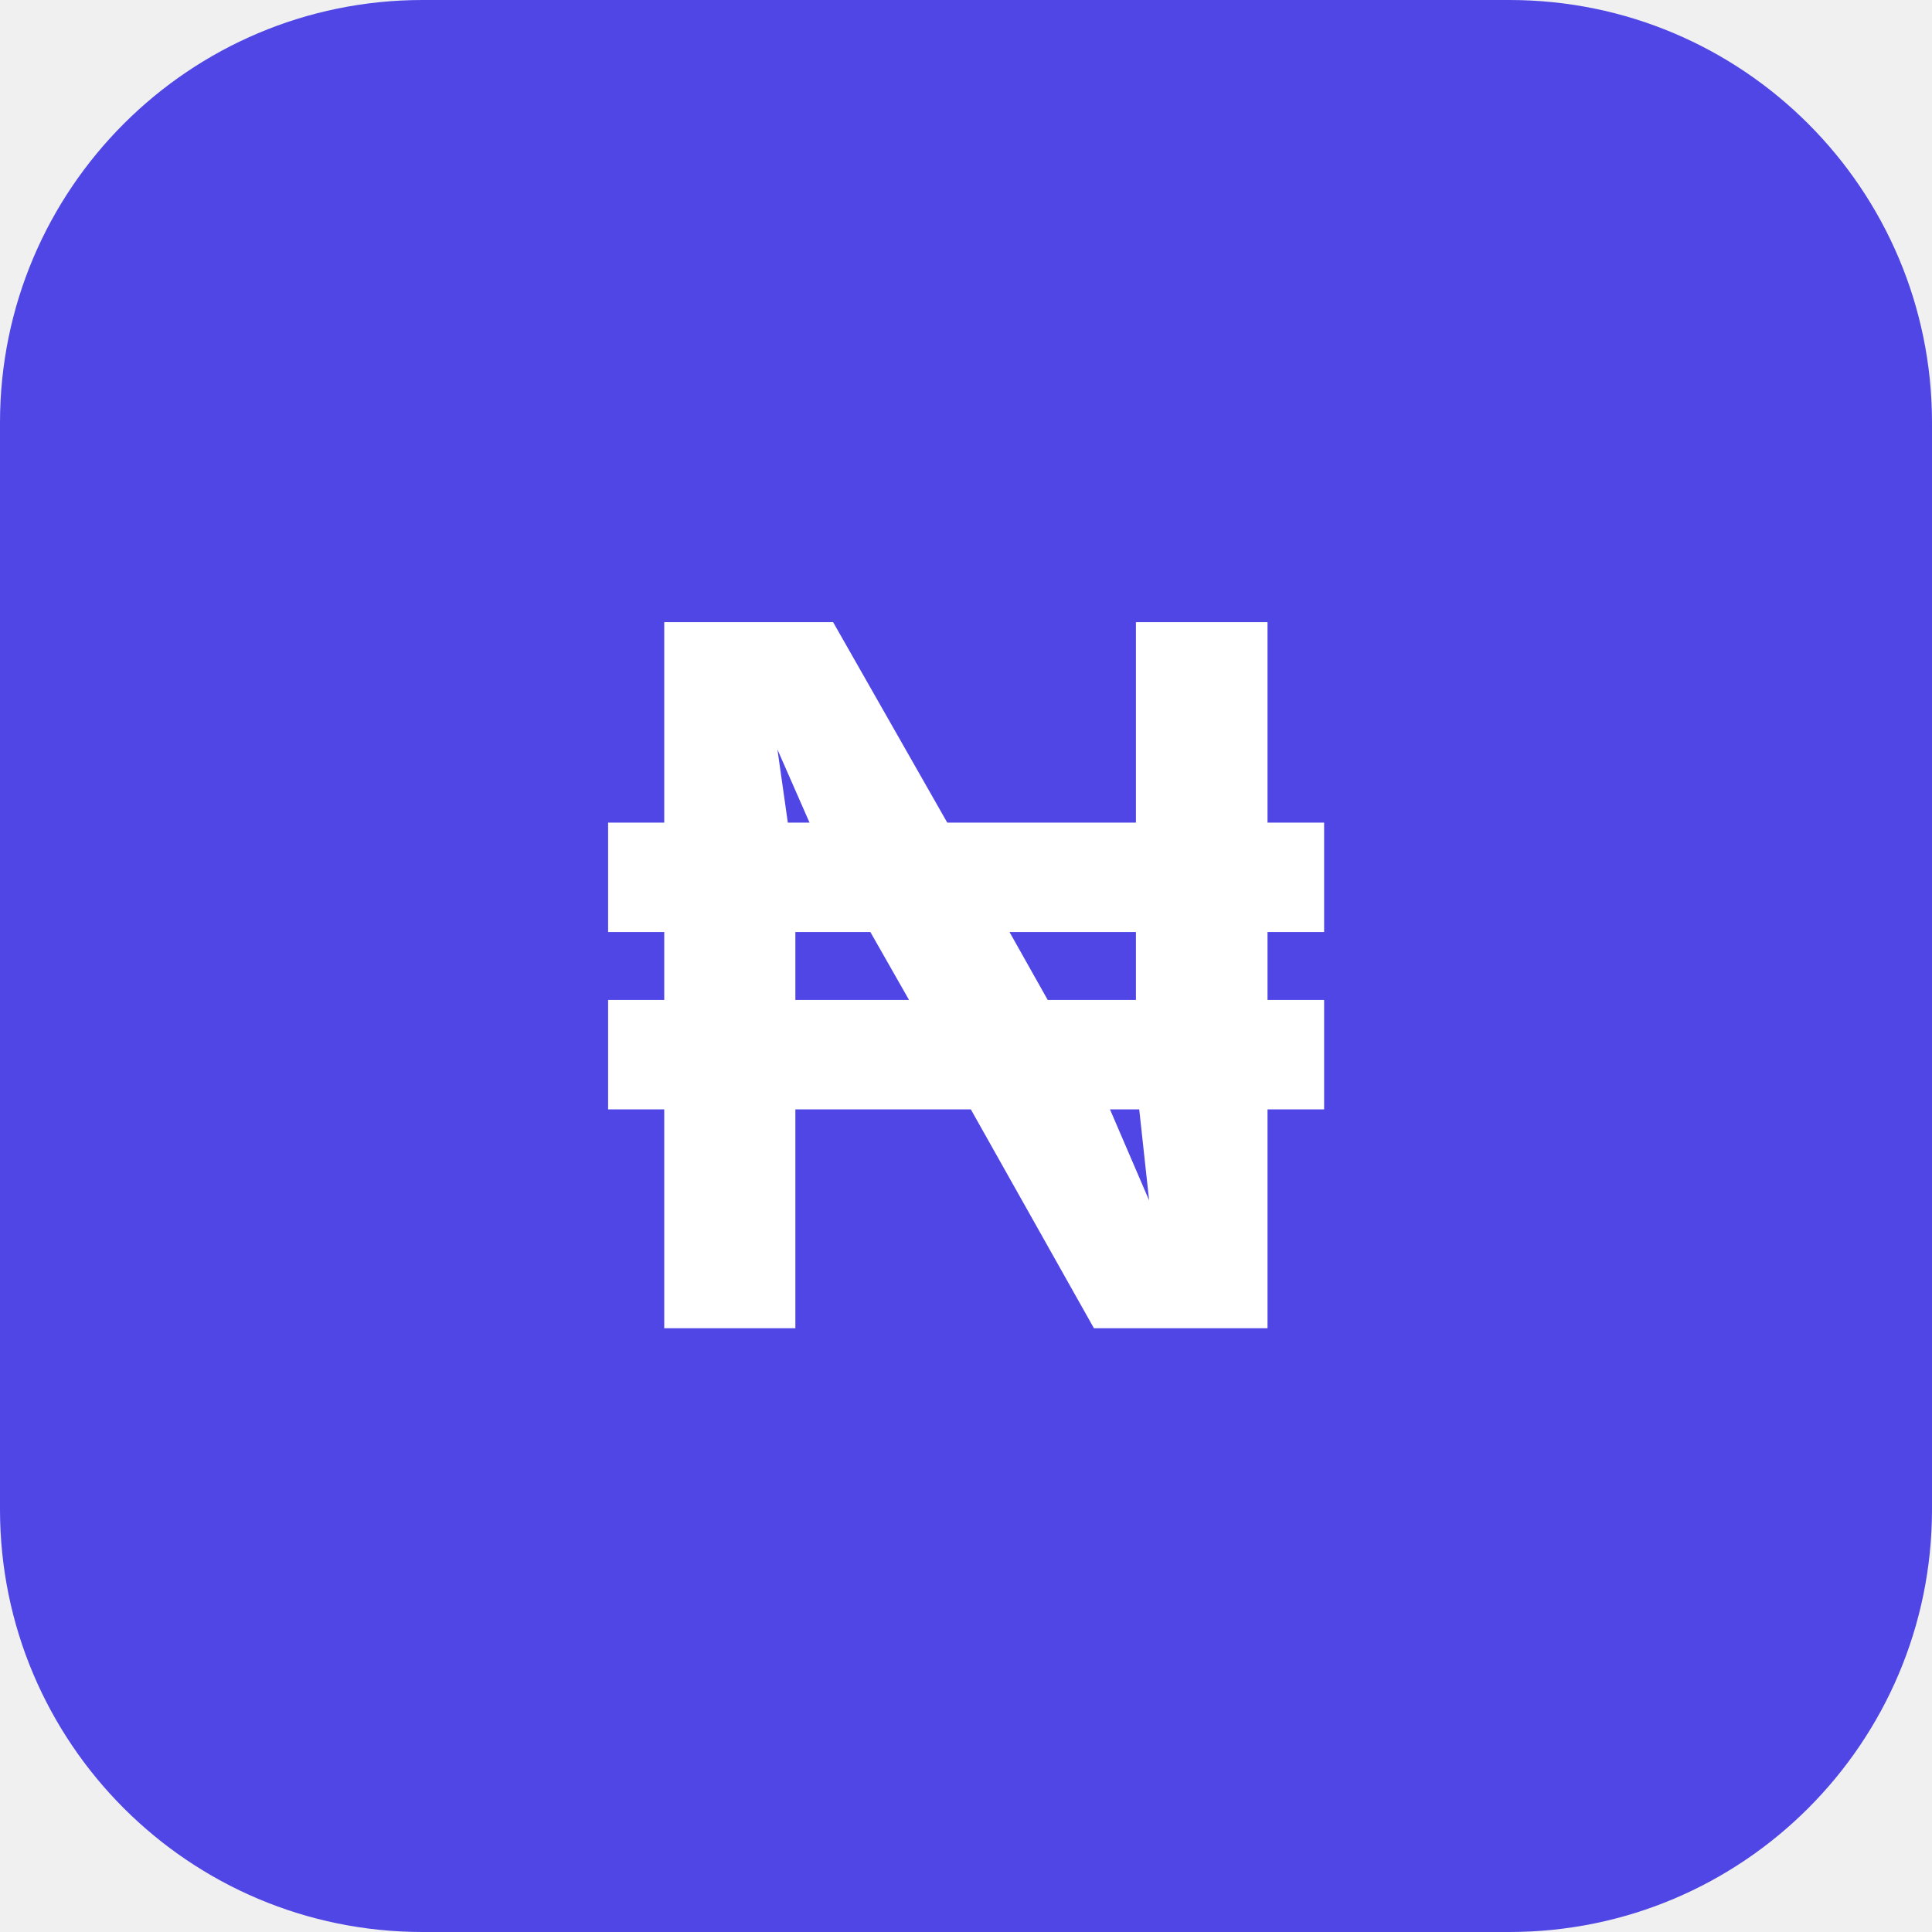
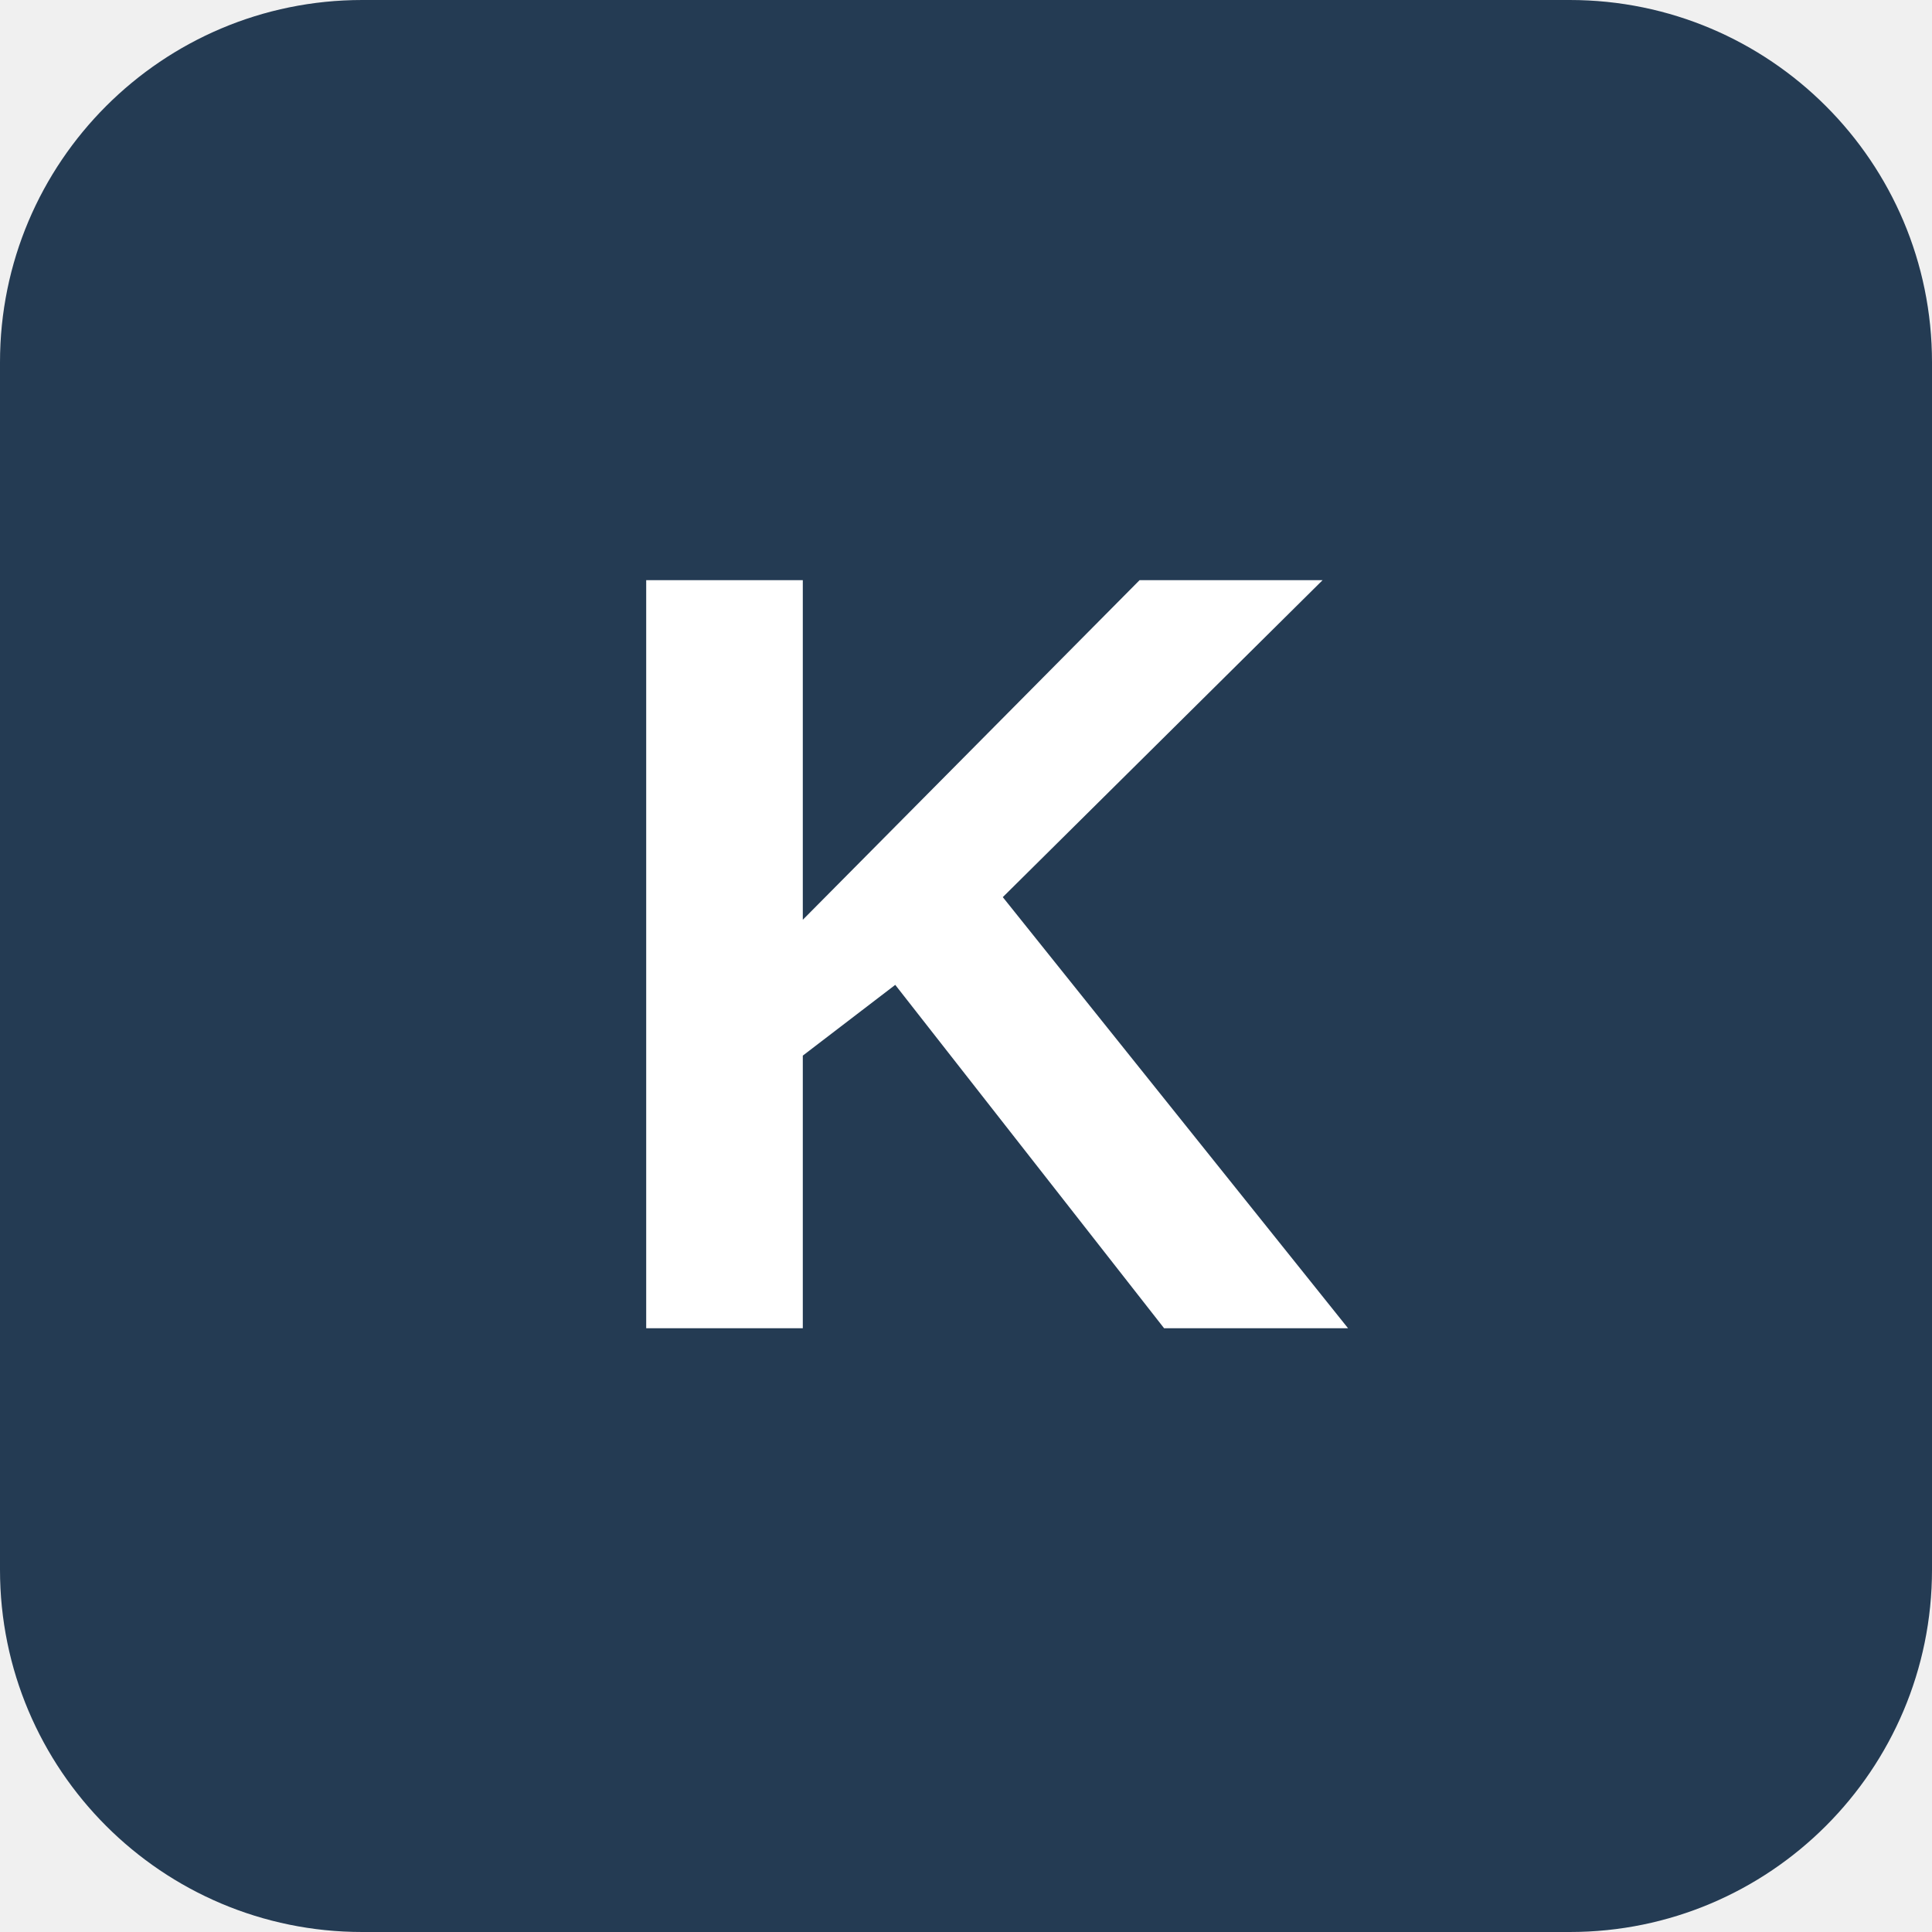
- <svg xmlns="http://www.w3.org/2000/svg" viewBox="0 0 64 64">
-   <rect width="64" height="64" rx="14" fill="#4f46e5" />
-   <text x="32" y="44" font-family="Arial, sans-serif" font-size="34" font-weight="bold" fill="#ffffff" text-anchor="middle">₦</text>
+ <svg xmlns="http://www.w3.org/2000/svg" viewBox="0 0 32 32">
+   <rect width="32" height="32" rx="6" fill="#243b53" />
+   <text x="16" y="22" font-family="Arial,sans-serif" font-size="18" font-weight="bold" fill="white" text-anchor="middle">K</text>
</svg>
